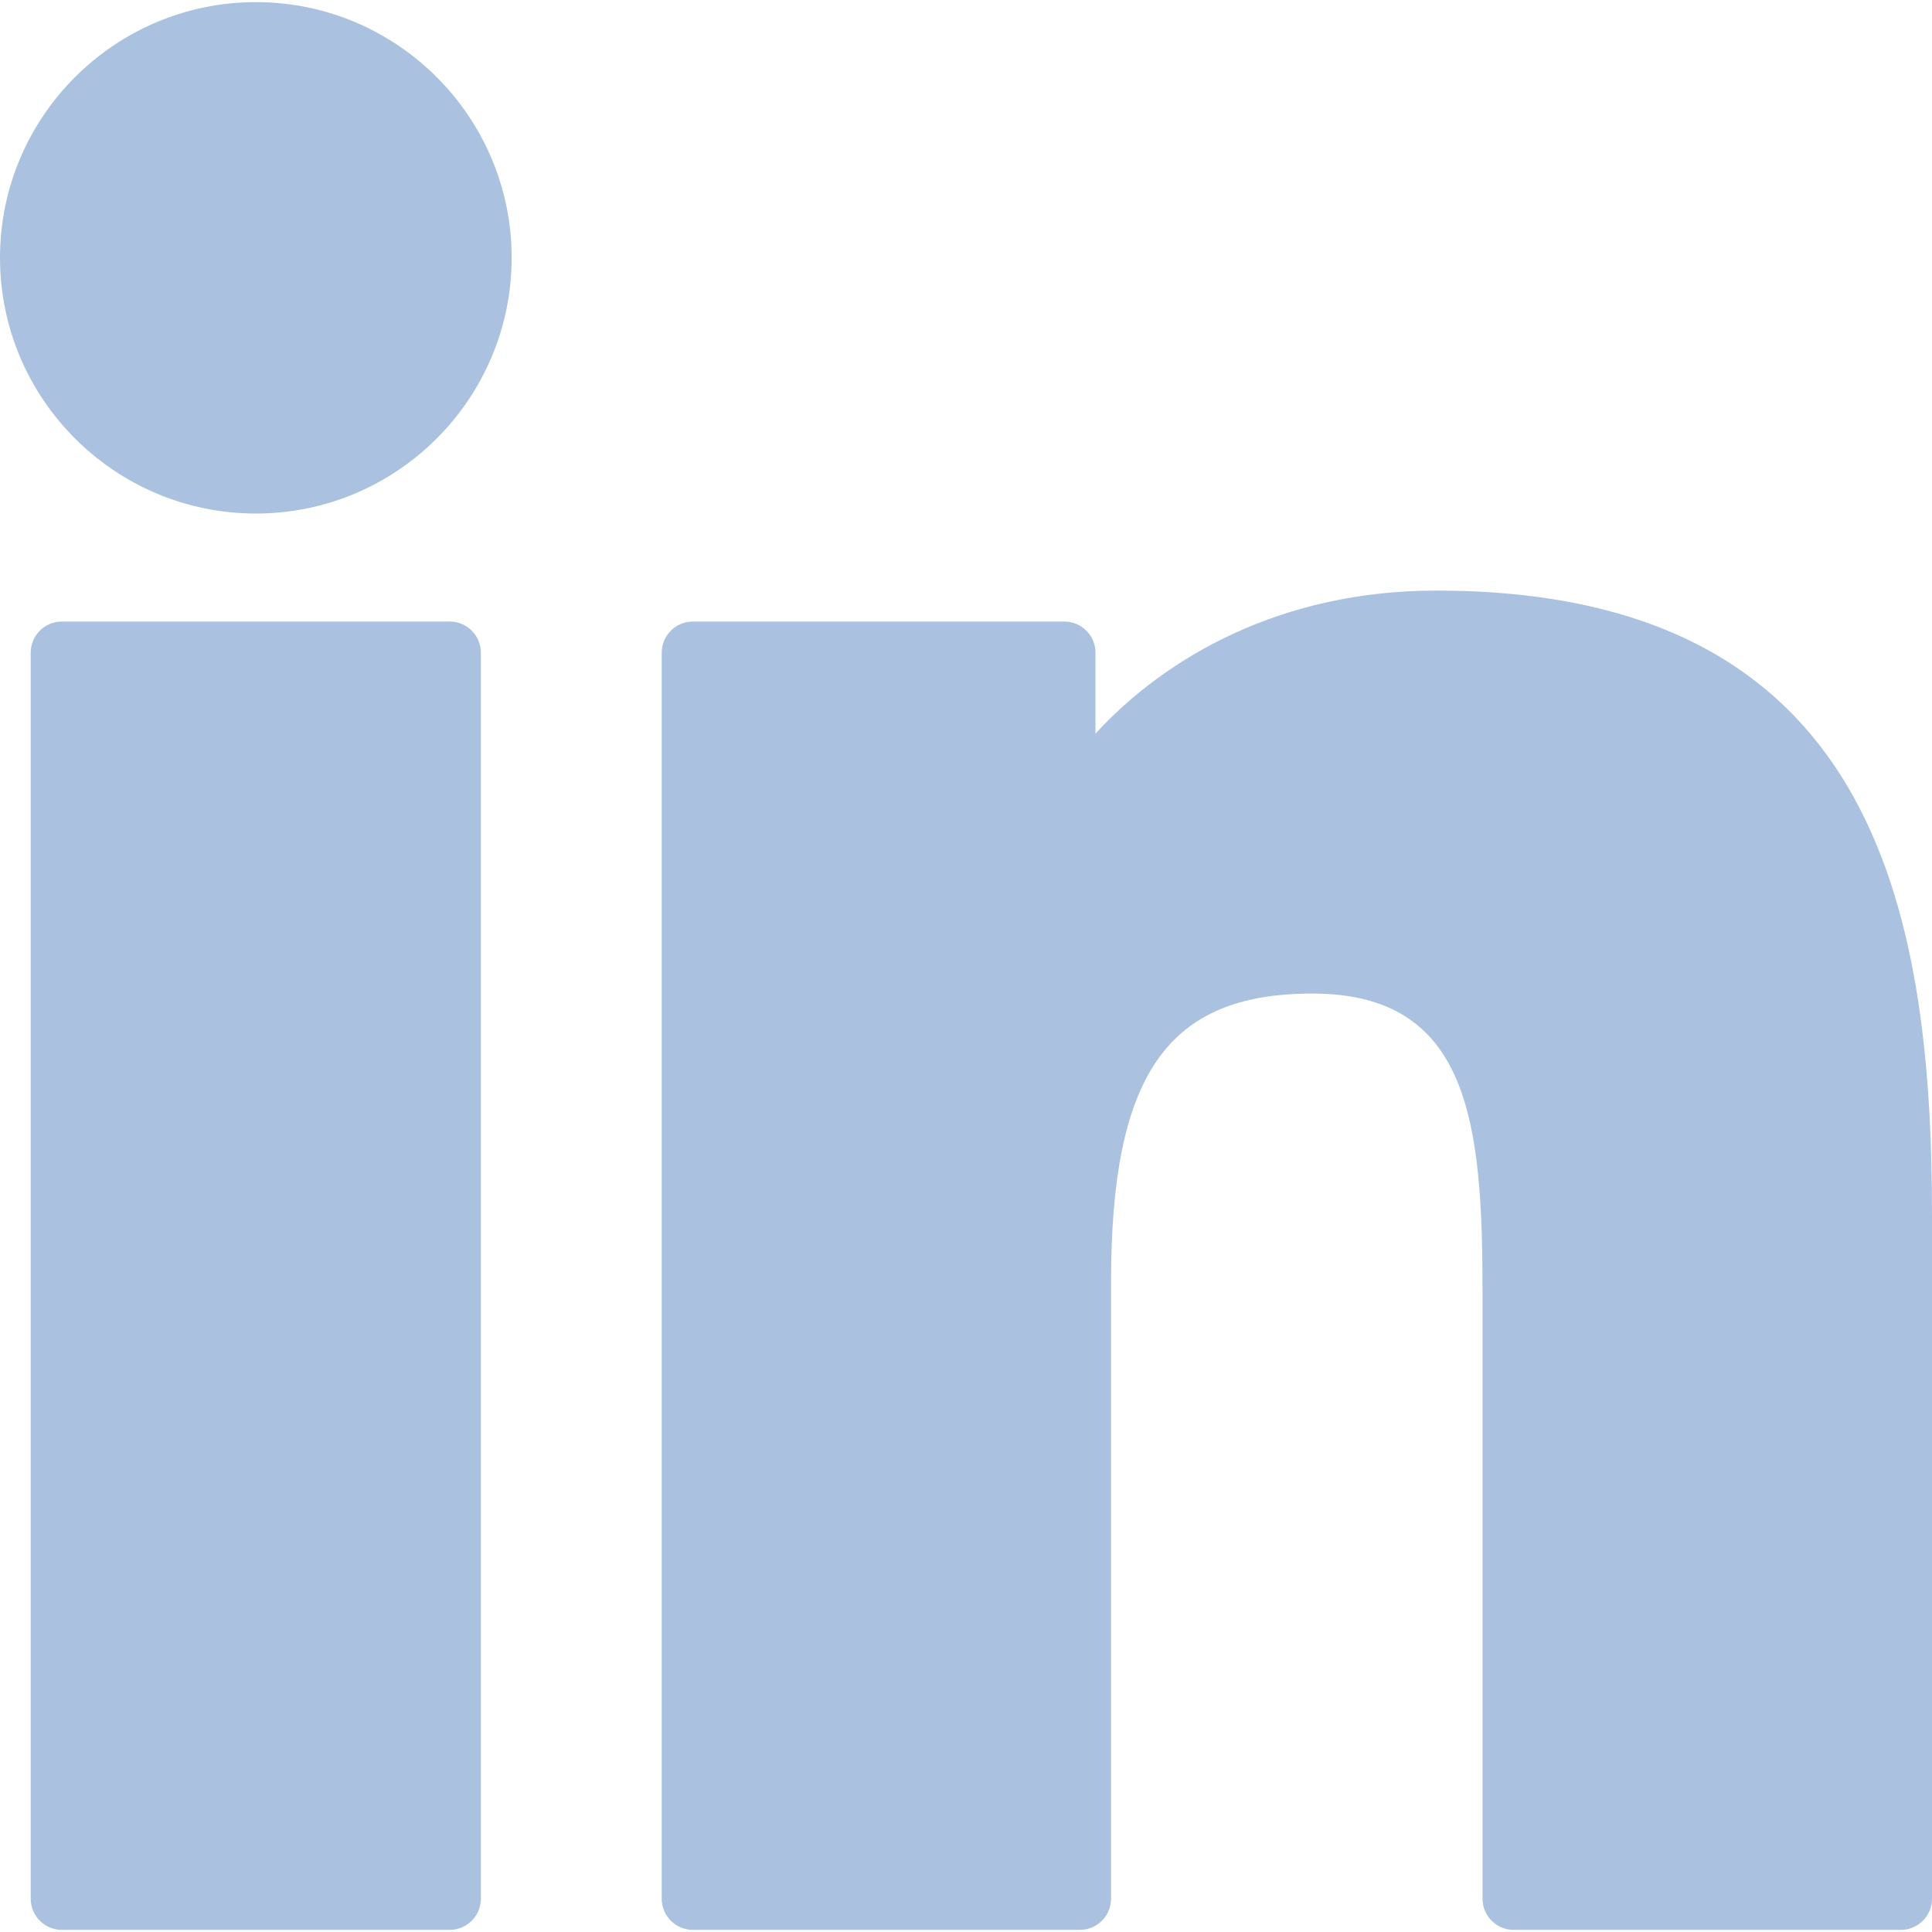
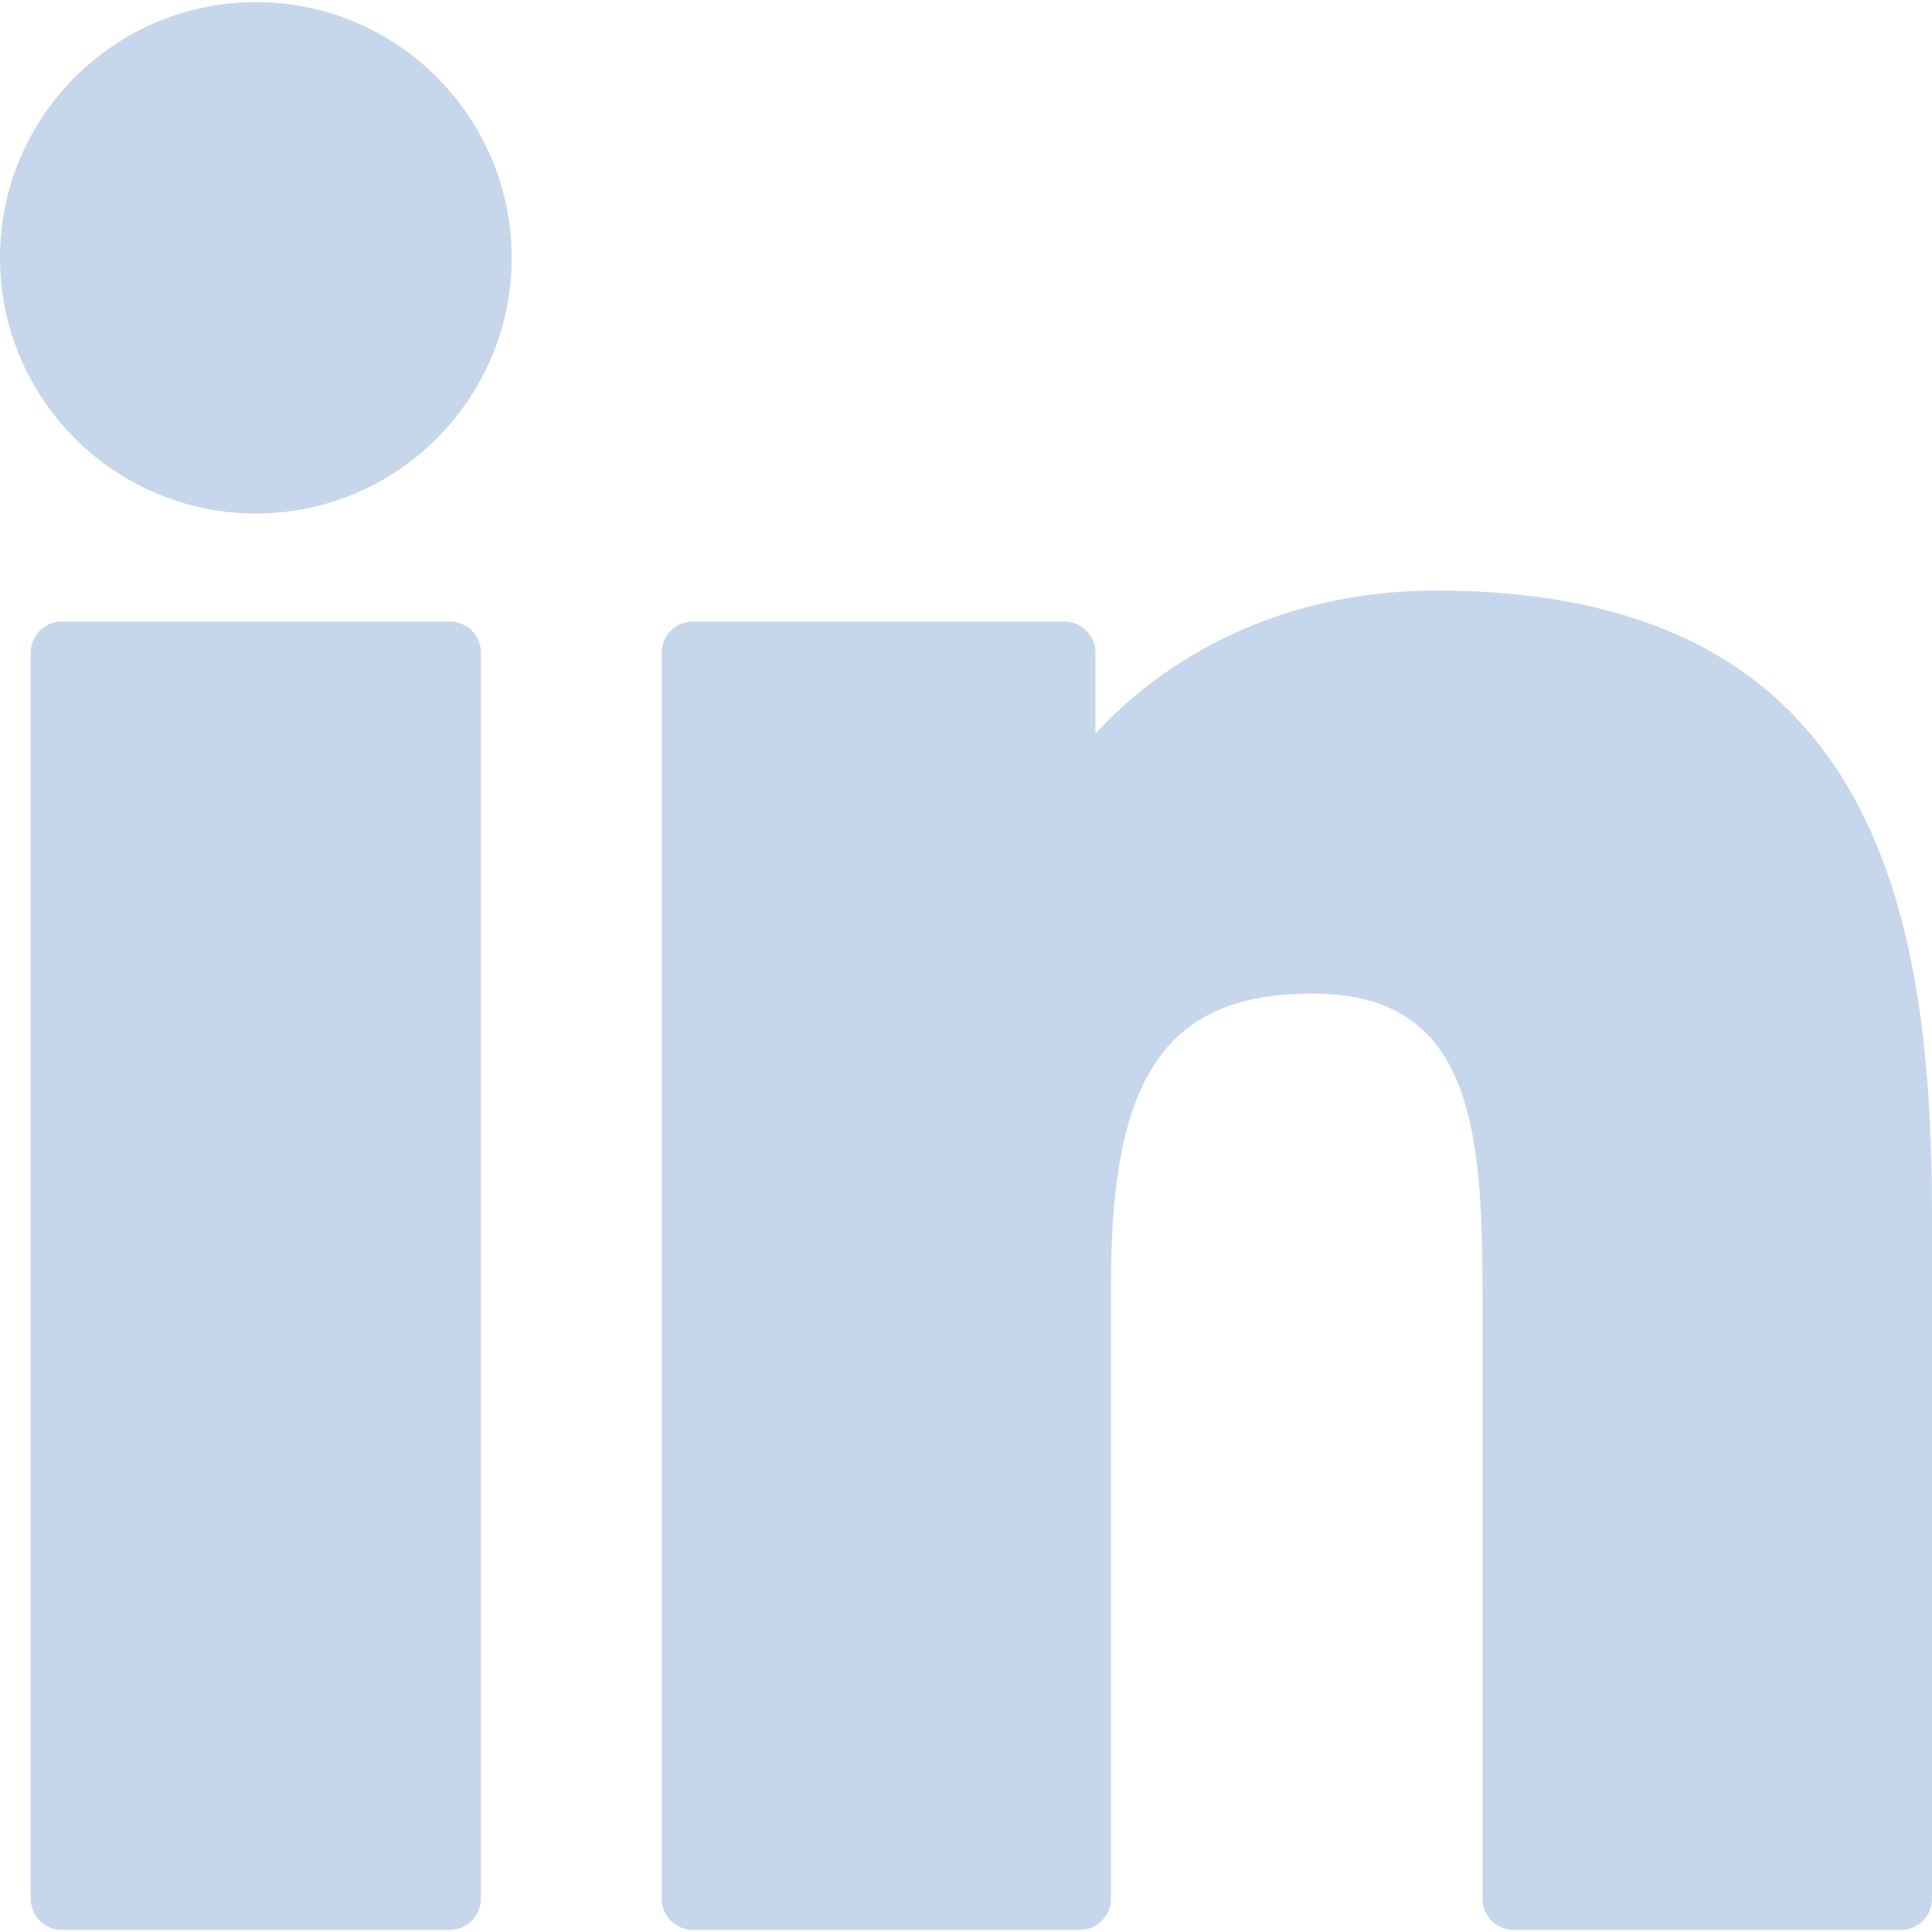
- <svg xmlns="http://www.w3.org/2000/svg" fill="#aac2df" height="800px" width="800px" version="1.1" id="Layer_1" viewBox="0 0 310 310" xml:space="preserve">
+ <svg xmlns="http://www.w3.org/2000/svg" fill="#c6d6eb" height="800px" width="800px" version="1.1" id="Layer_1" viewBox="0 0 310 310" xml:space="preserve">
  <g id="XMLID_801_">
    <path id="XMLID_802_" d="M72.16,99.73H9.927c-2.762,0-5,2.239-5,5v199.928c0,2.762,2.238,5,5,5H72.16c2.762,0,5-2.238,5-5V104.73   C77.16,101.969,74.922,99.73,72.16,99.73z" />
    <path id="XMLID_803_" d="M41.066,0.341C18.422,0.341,0,18.743,0,41.362C0,63.991,18.422,82.4,41.066,82.4   c22.626,0,41.033-18.41,41.033-41.038C82.1,18.743,63.692,0.341,41.066,0.341z" />
    <path id="XMLID_804_" d="M230.454,94.761c-24.995,0-43.472,10.745-54.679,22.954V104.73c0-2.761-2.238-5-5-5h-59.599   c-2.762,0-5,2.239-5,5v199.928c0,2.762,2.238,5,5,5h62.097c2.762,0,5-2.238,5-5v-98.918c0-33.333,9.054-46.319,32.29-46.319   c25.306,0,27.317,20.818,27.317,48.034v97.204c0,2.762,2.238,5,5,5H305c2.762,0,5-2.238,5-5V194.995   C310,145.43,300.549,94.761,230.454,94.761z" />
  </g>
</svg>
